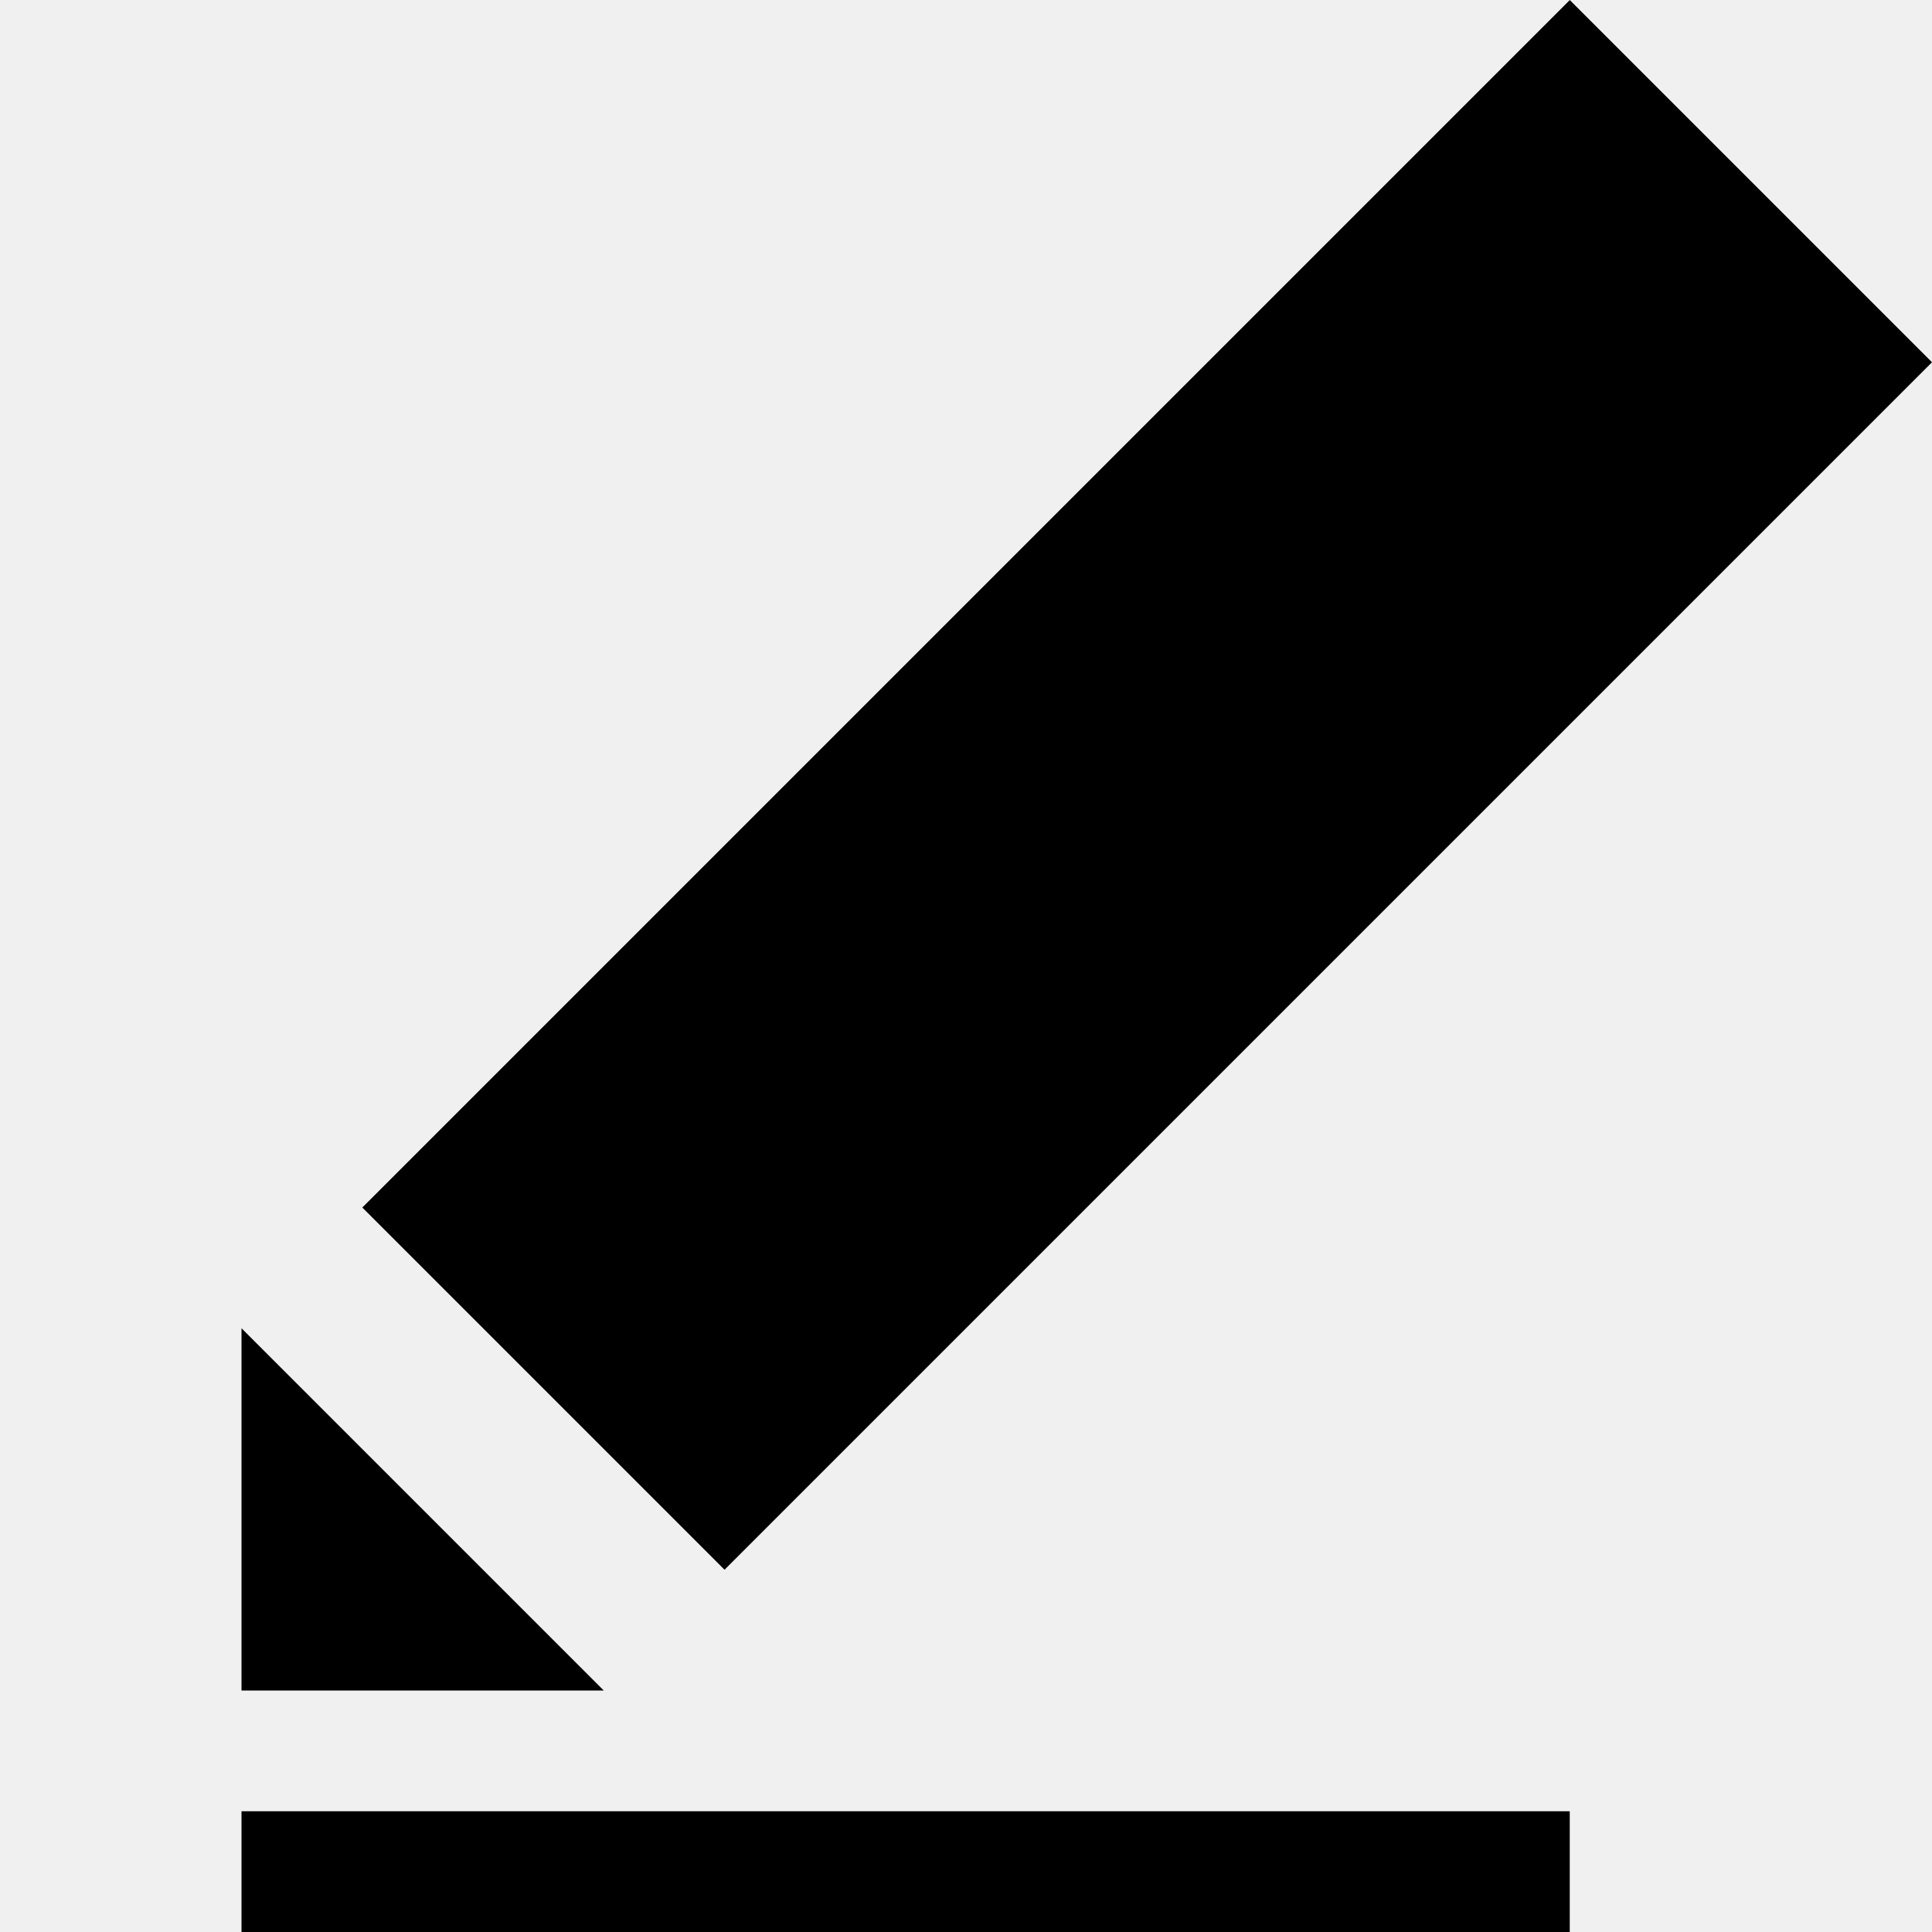
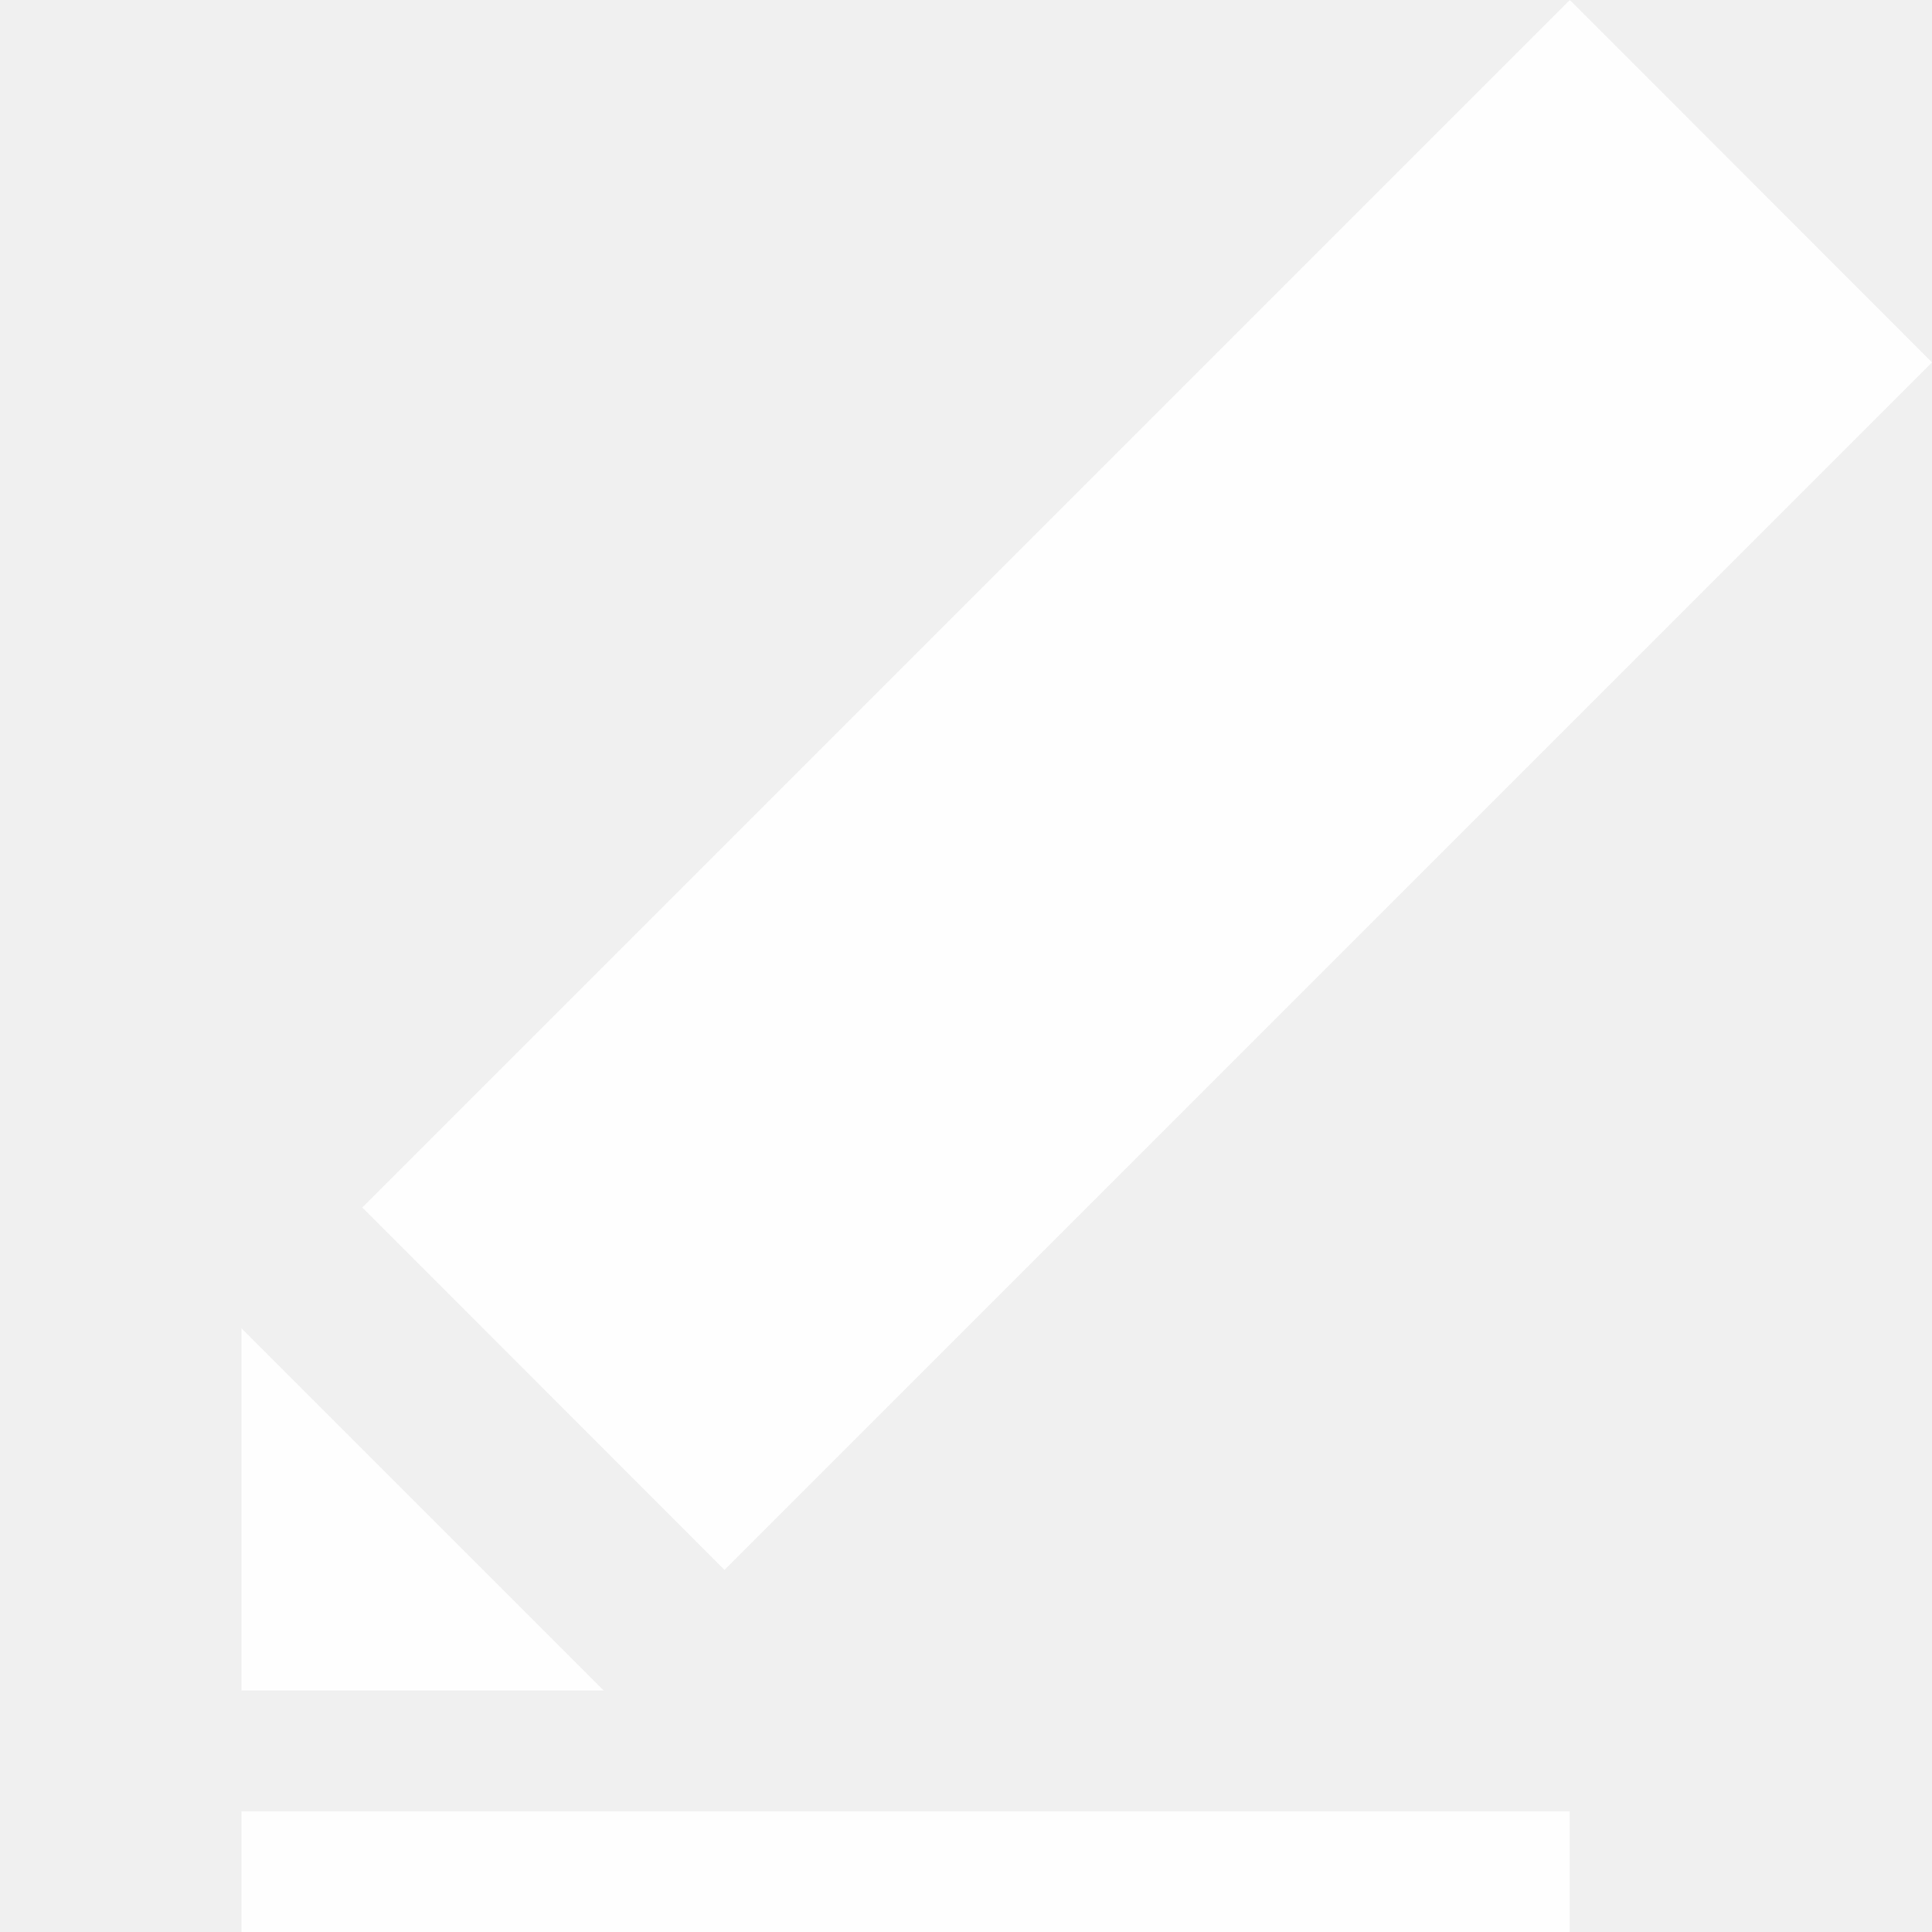
- <svg xmlns="http://www.w3.org/2000/svg" enable-background="new 0 0 32 32" height="32px" id="svg2" version="1.1" viewBox="0 0 32 32" width="32px" xml:space="preserve">
-   <g id="background">
-     <rect fill="none" height="32" width="32" />
+ <svg xmlns="http://www.w3.org/2000/svg" width="9" height="9" viewBox="0 0 9 9" fill="none">
+   <g clip-path="url(#clip0_166_10)">
+     <path d="M2.812 7.875H1.125V6.188L2.812 7.875Z" fill="#FEFEFE" />
+     <path d="M3.375 7.313L9 1.688L7.313 0L1.688 5.625L3.375 7.313Z" fill="#FEFEFE" />
+     <path d="M1.125 9V8.438H7.312V9H1.125Z" fill="#FEFEFE" />
  </g>
-   <g id="edit">
-     <polygon points="10,28 4,28 4,22  " />
-     <rect height="8.485" transform="matrix(-0.7071 0.7071 -0.7071 -0.7071 41.6274 8.7574)" width="28.284" x="4.858" y="8.757" />
-     <polygon points="4,32 4,30 26,30 26,32 4,32  " />
-   </g>
+   <defs>
+     <clipPath id="clip0_166_10">
+       <rect width="9" height="9" fill="white" />
+     </clipPath>
+   </defs>
</svg>
